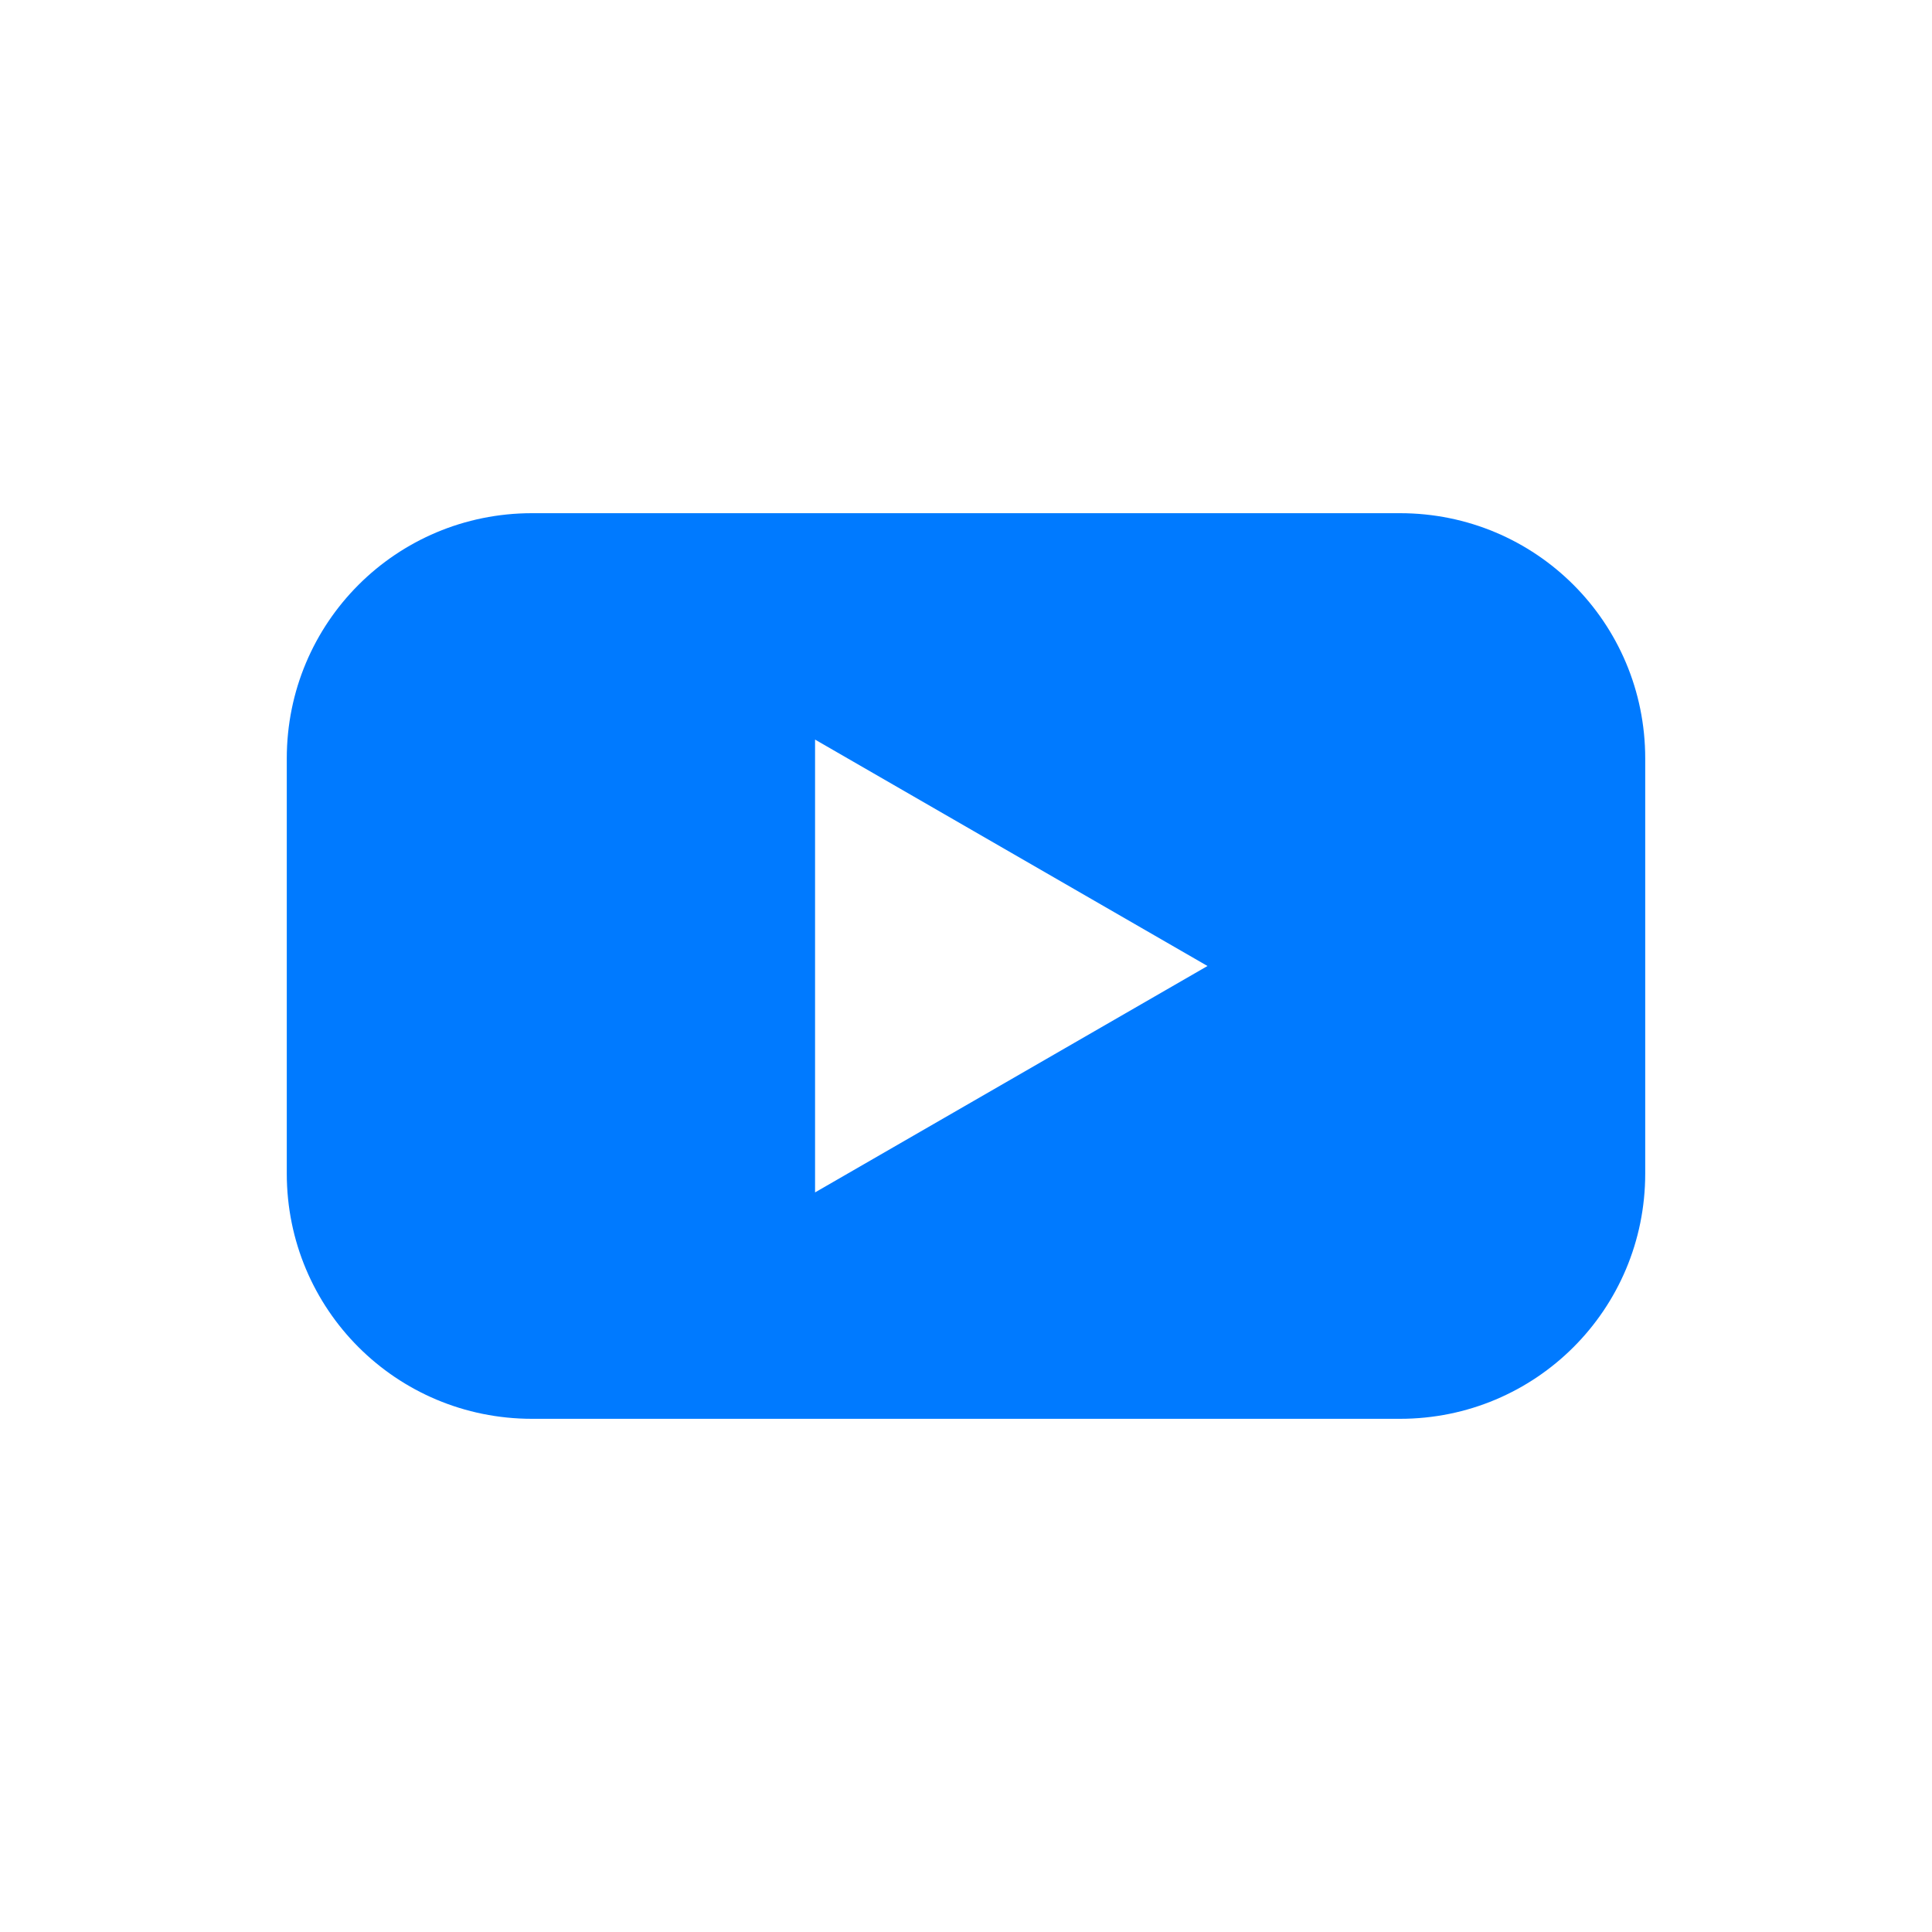
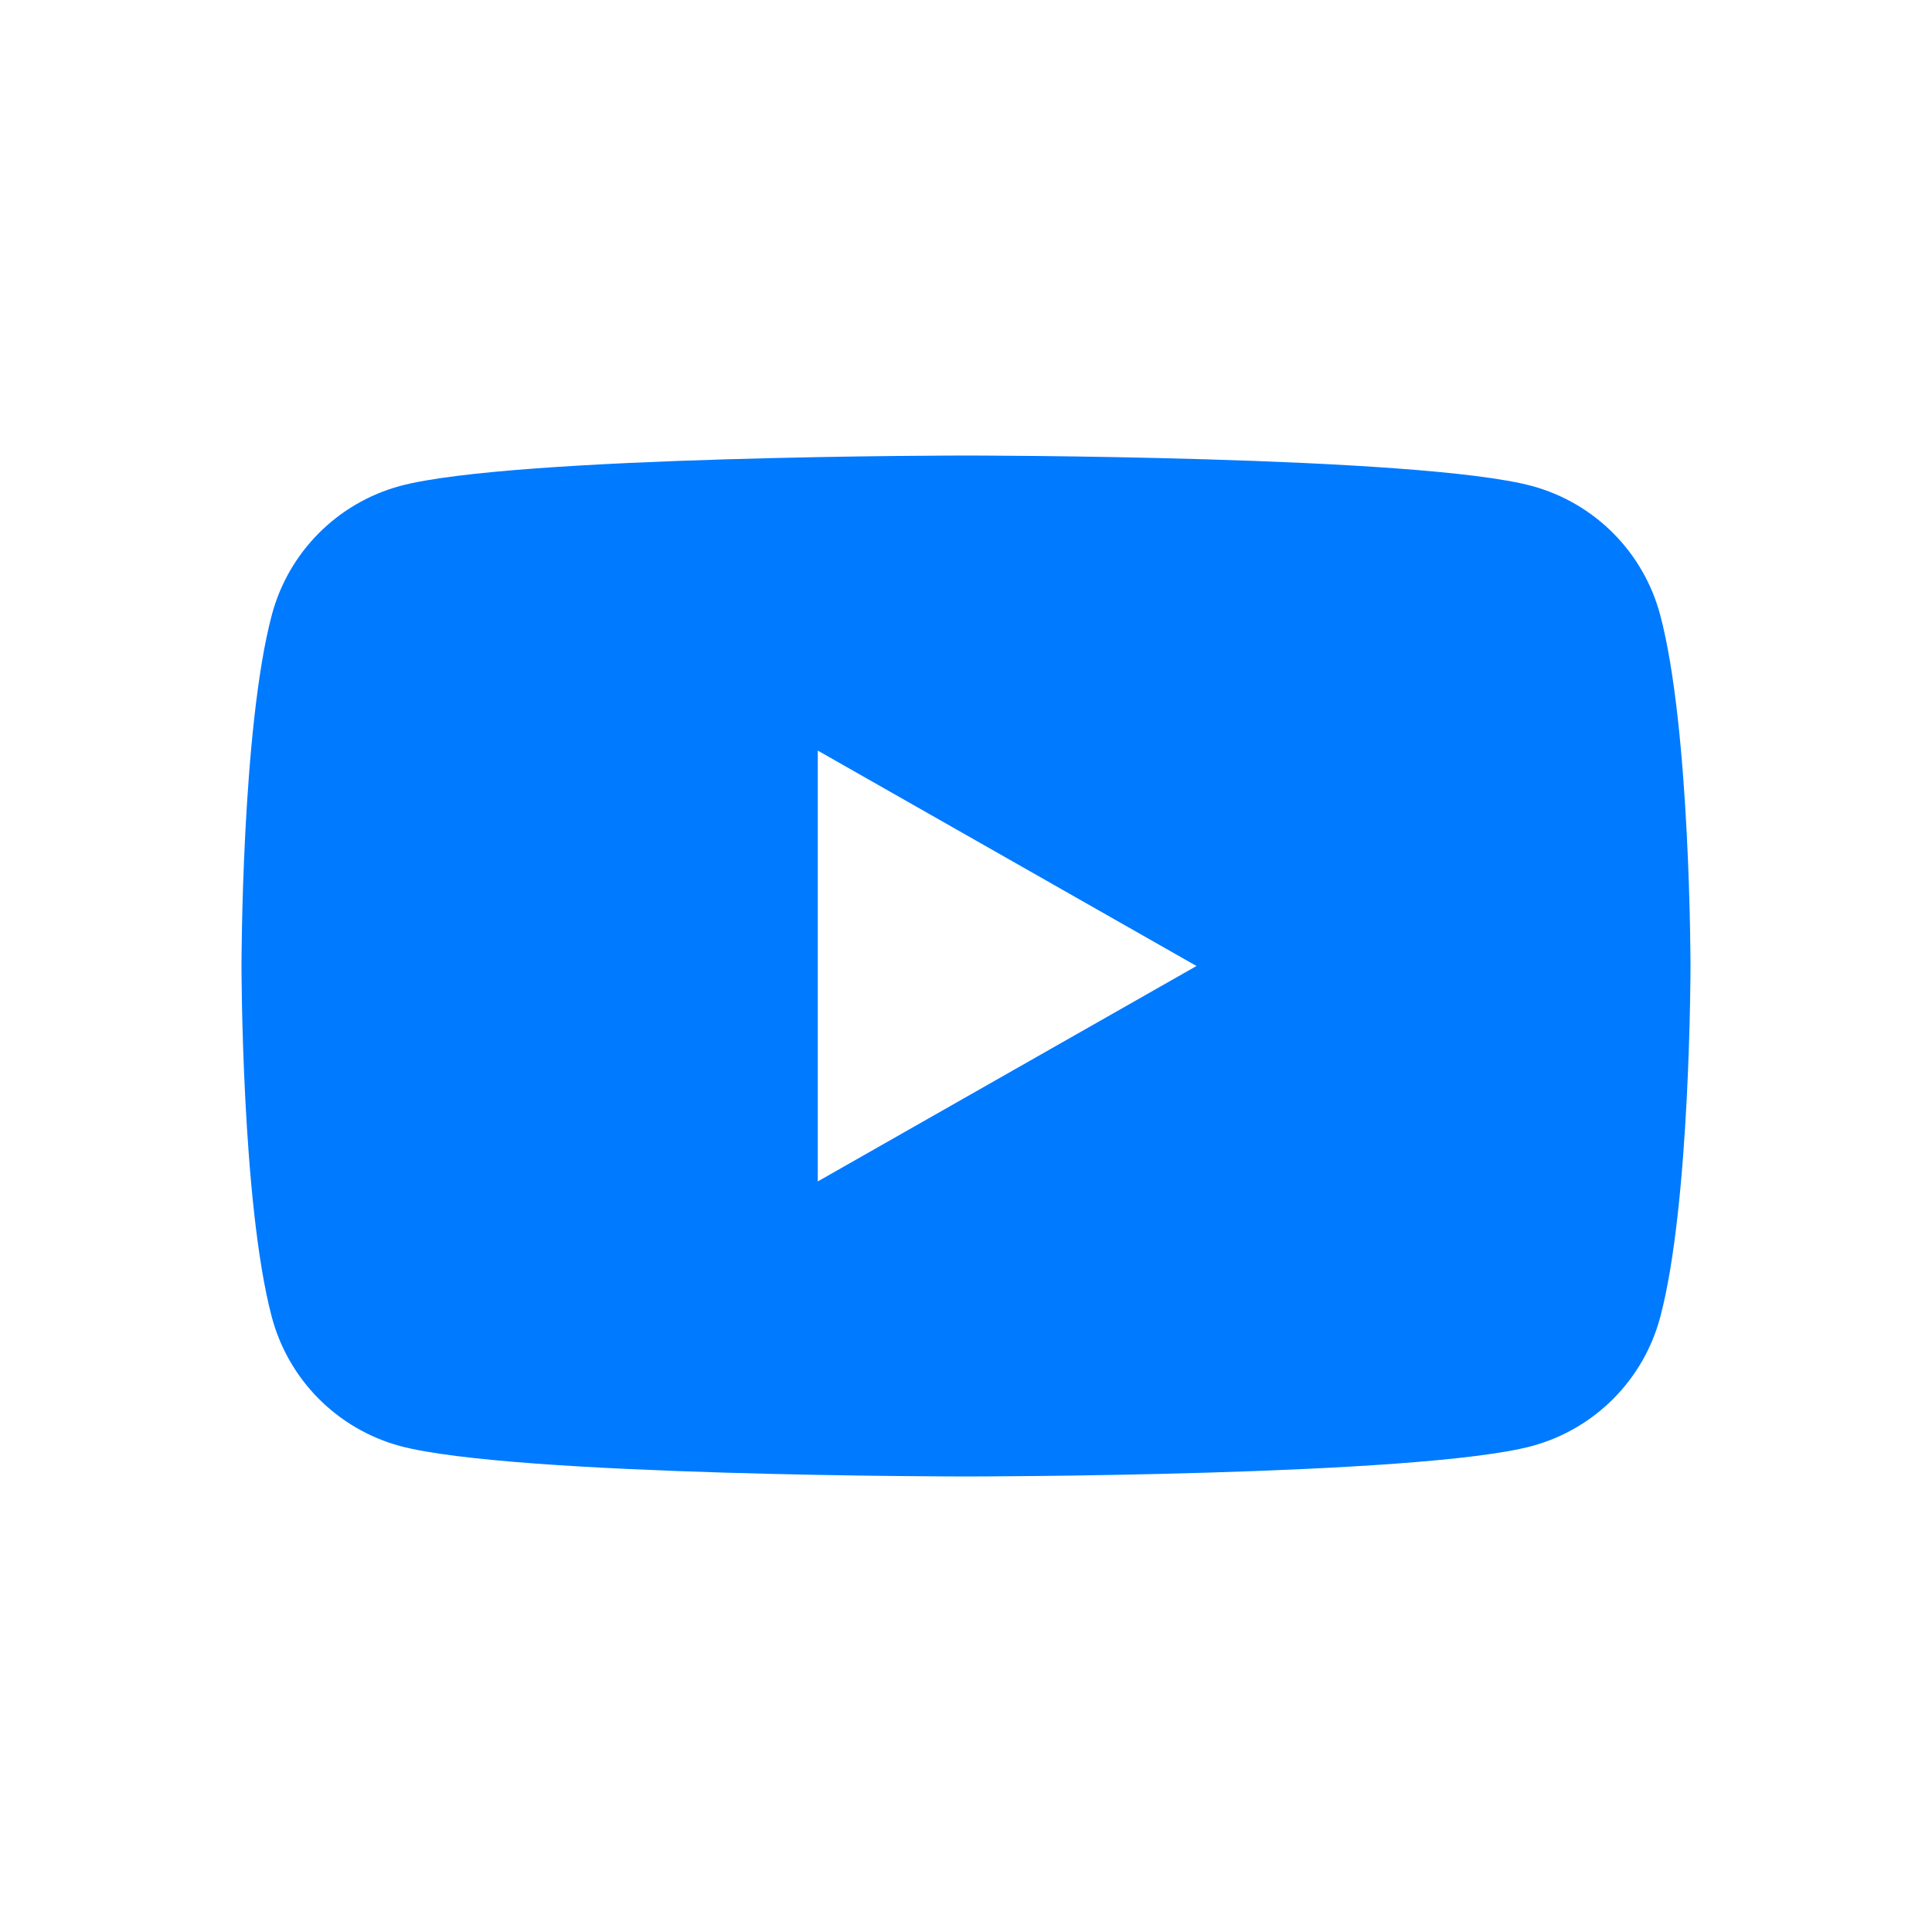
<svg xmlns="http://www.w3.org/2000/svg" width="1024" height="1024" viewBox="0 0 1024 1024">
-   <path fill-rule="evenodd" d="M 282 272 H 742 C 814 272 872 330 872 402 V 622 C 872 694 814 752 742 752 H 282 C 210 752 152 694 152 622 V 402 C 152 330 210 272 282 272 Z M 432 392 V 632 L 640 512 Z" fill="#007AFF" />
+   <path transform="translate(128 128) scale(32)" fill-rule="evenodd" d="M23.498 6.186a3.016 3.016 0 0 0-2.122-2.136C19.505 3.545 12 3.545 12 3.545s-7.505 0-9.377.505A3.017 3.017 0 0 0 .502 6.186C0 8.07 0 12 0 12s0 3.93.502 5.814a3.016 3.016 0 0 0 2.122 2.136c1.871.505 9.376.505 9.376.505s7.505 0 9.377-.505a3.015 3.015 0 0 0 2.122-2.136C24 15.93 24 12 24 12s0-3.93-.502-5.814zM9.545 15.568V8.432L15.818 12l-6.273 3.568z" fill="#007AFF" />
</svg>
